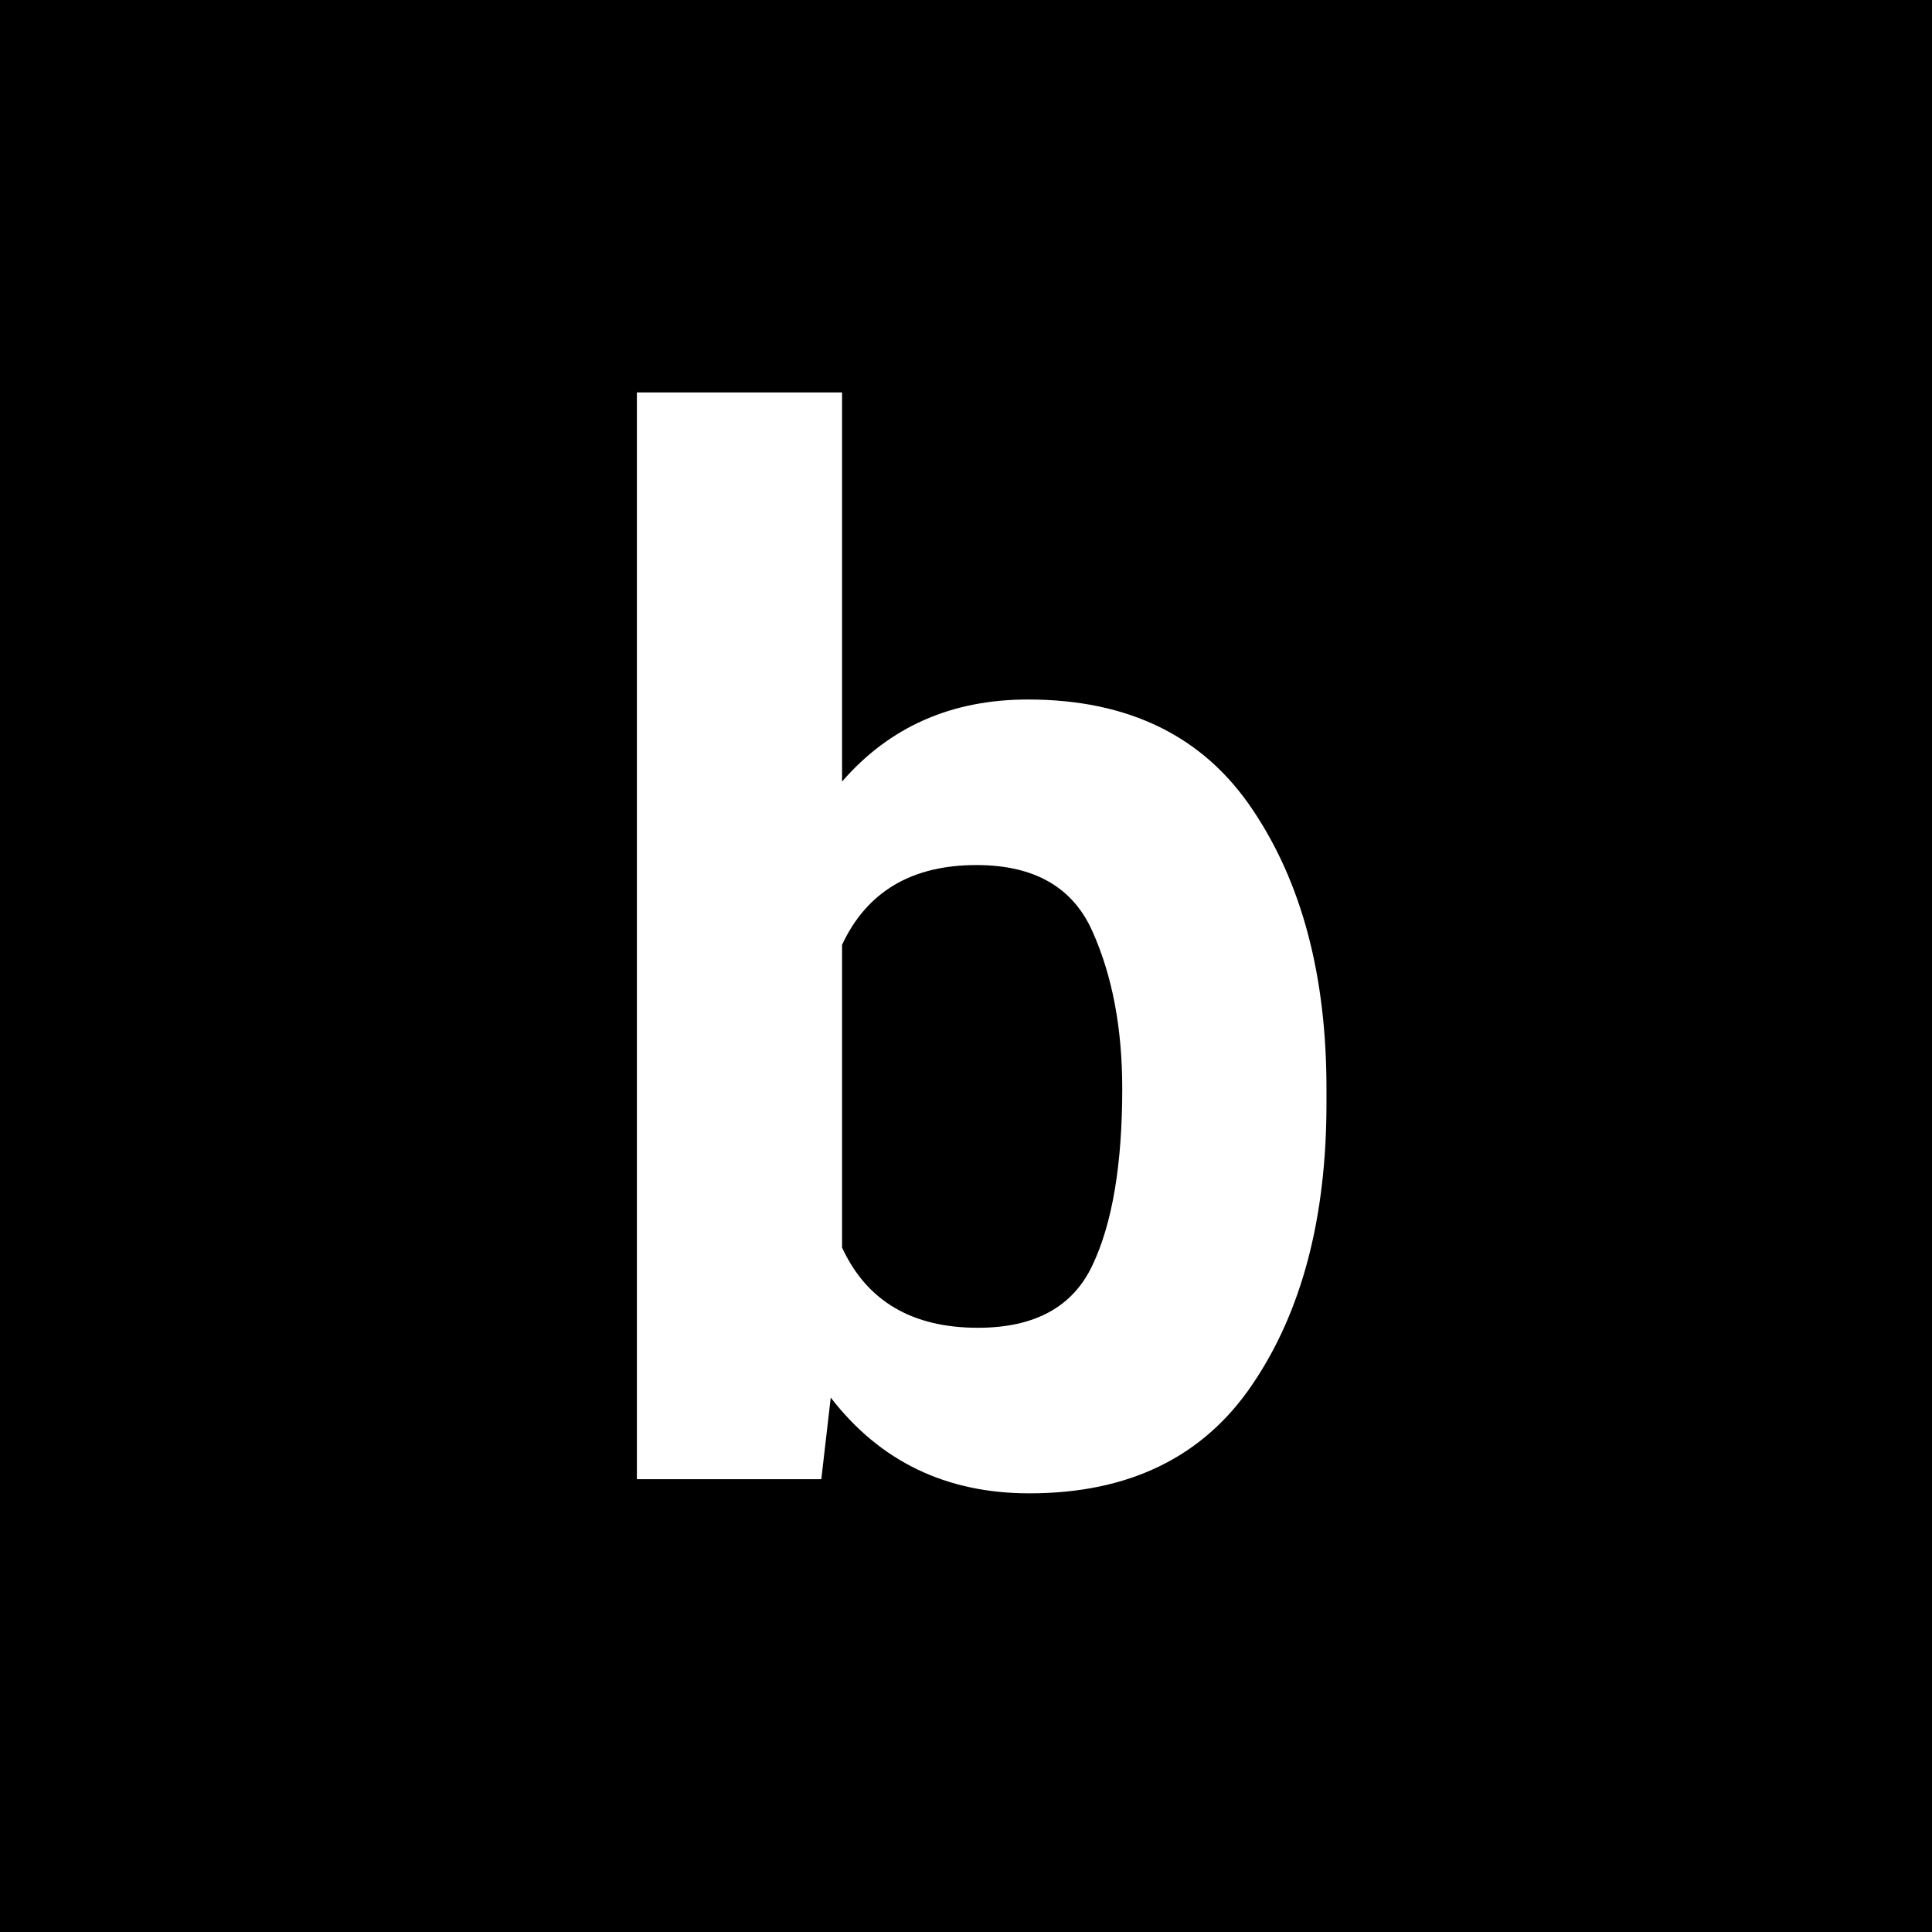
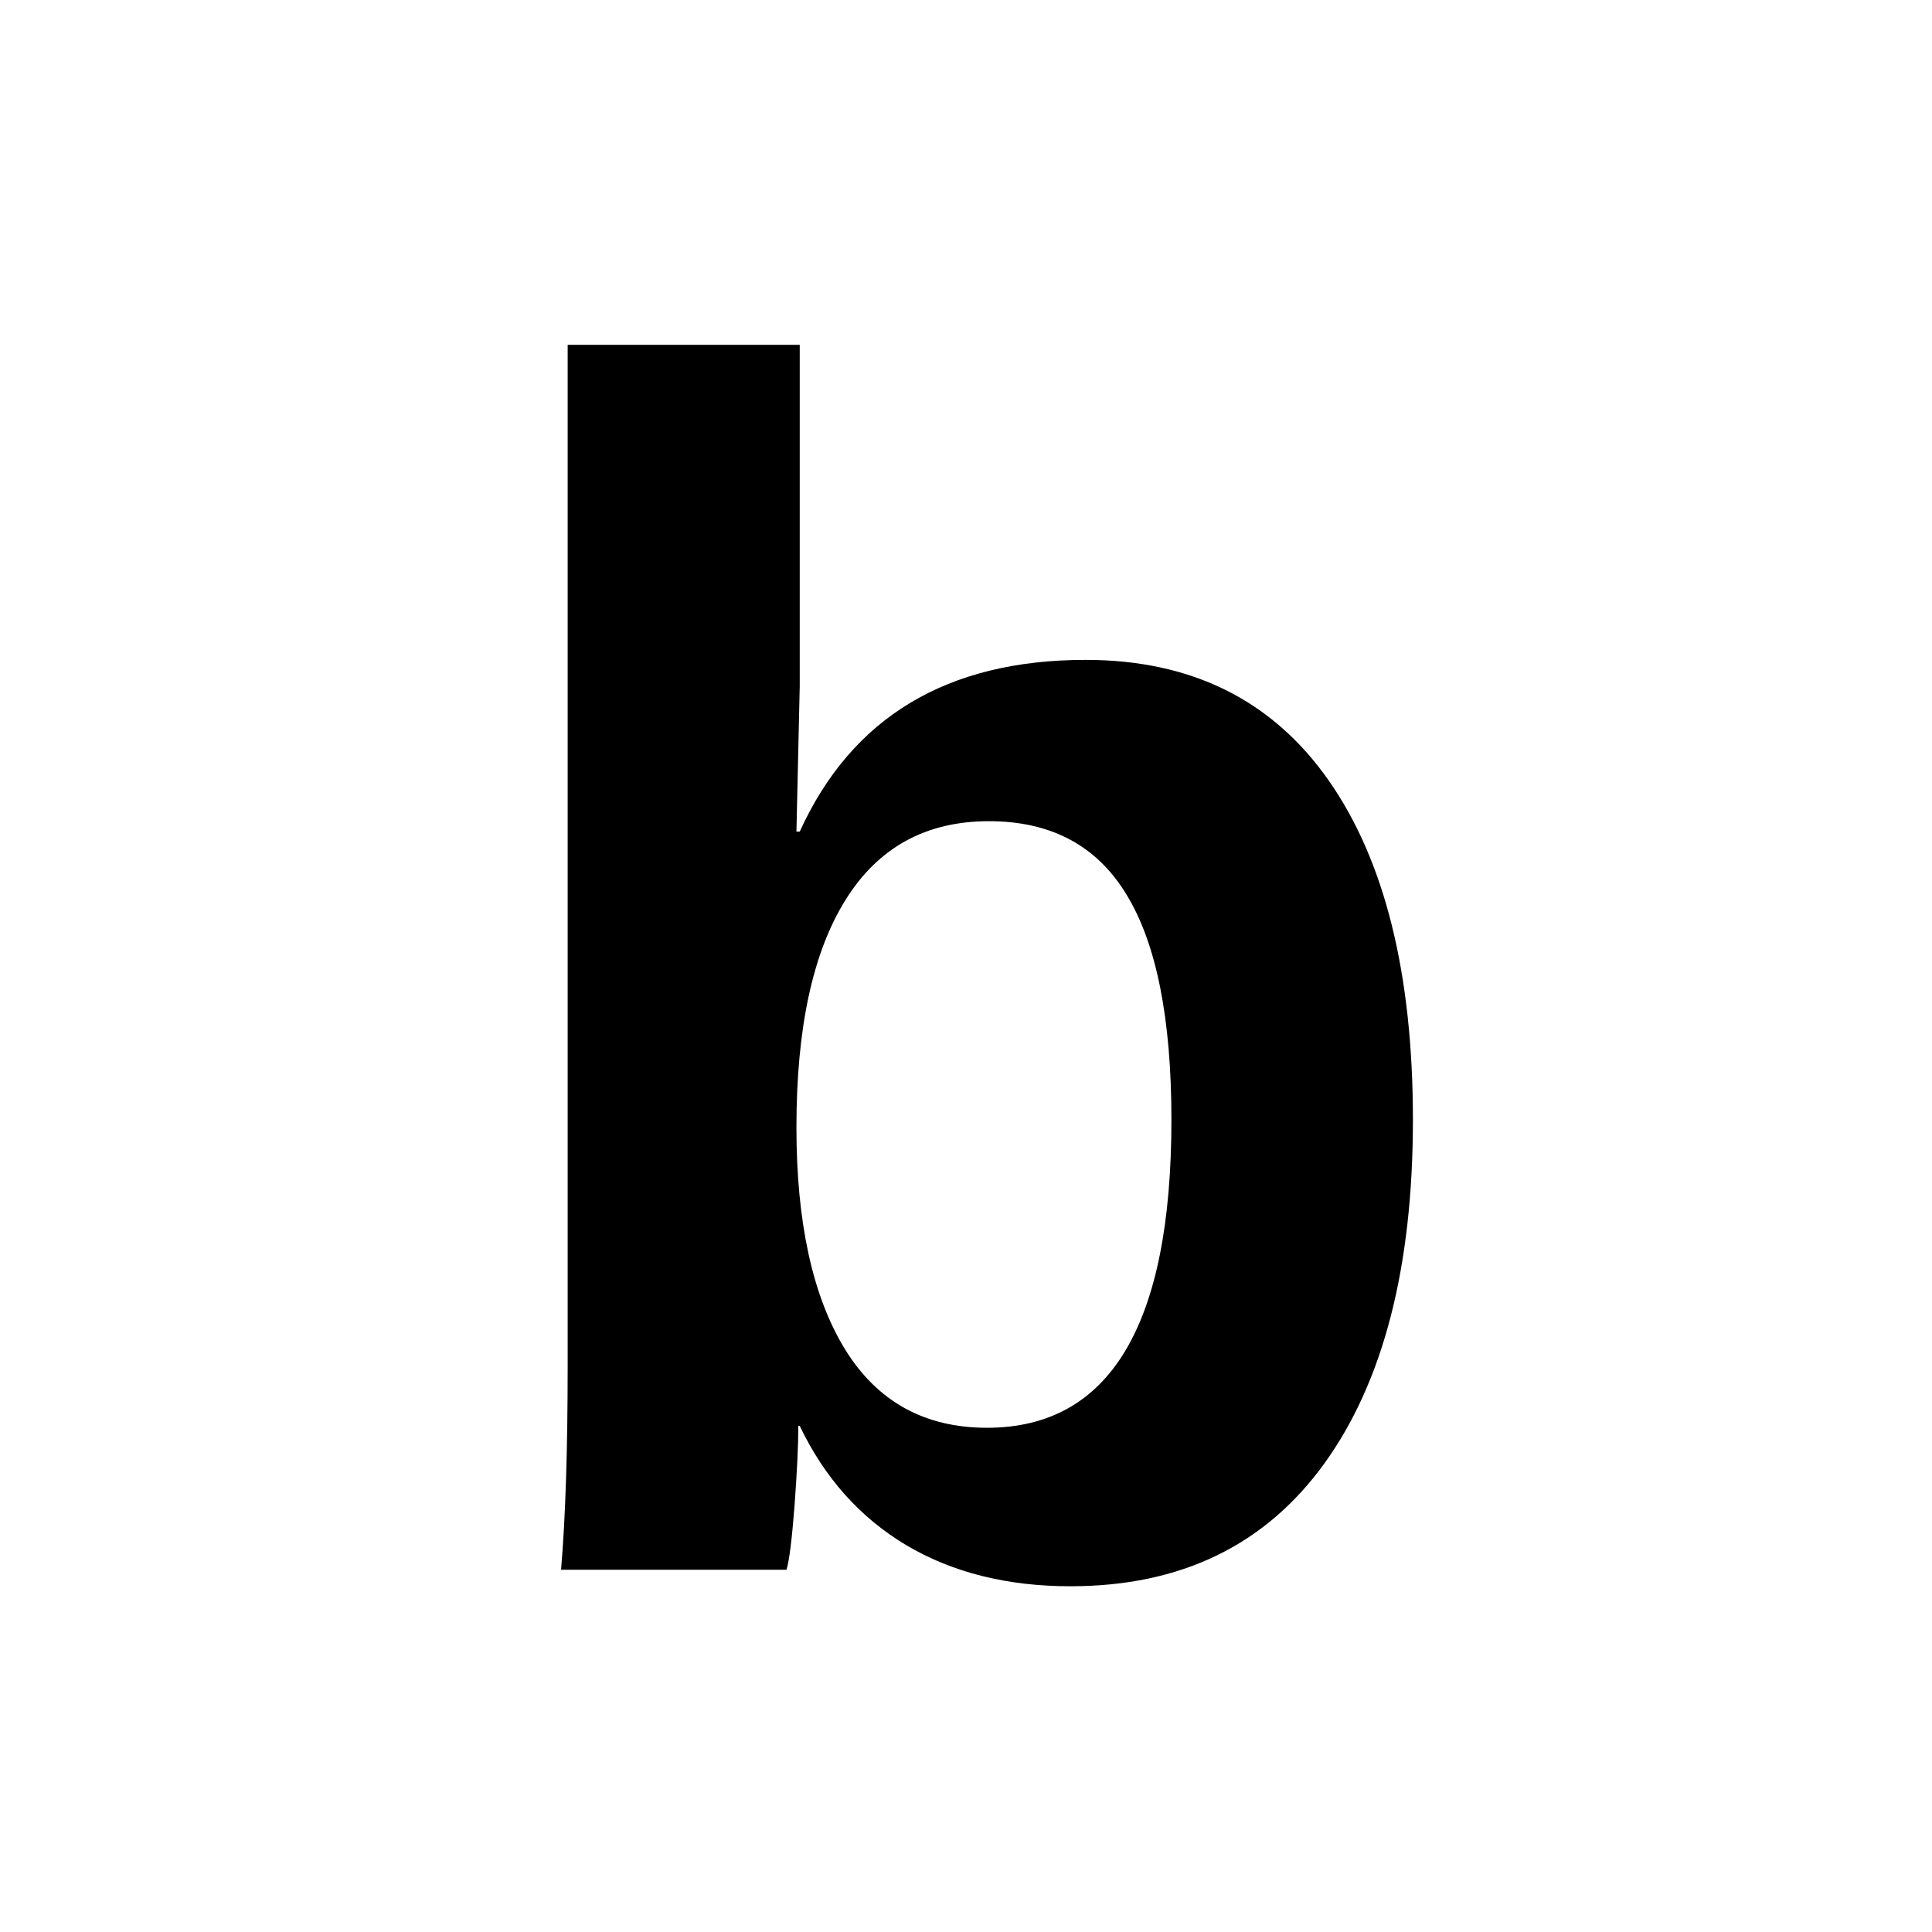
<svg xmlns="http://www.w3.org/2000/svg" viewBox="0 0 64 64">
-   <rect width="64" height="64" fill="#000" />
-   <text x="32" y="49" fill="#fff" font-family="-apple-system, BlinkMacSystemFont, 'Segoe UI', Roboto, Helvetica, Arial, sans-serif" font-size="48" font-weight="700" text-anchor="middle">b</text>
+   <rect width="64" height="64" fill="#fff" />
+   <text x="32" y="52" fill="#000" font-family="Arial, Helvetica, sans-serif" font-size="56" font-weight="700" text-anchor="middle">b</text>
</svg>
